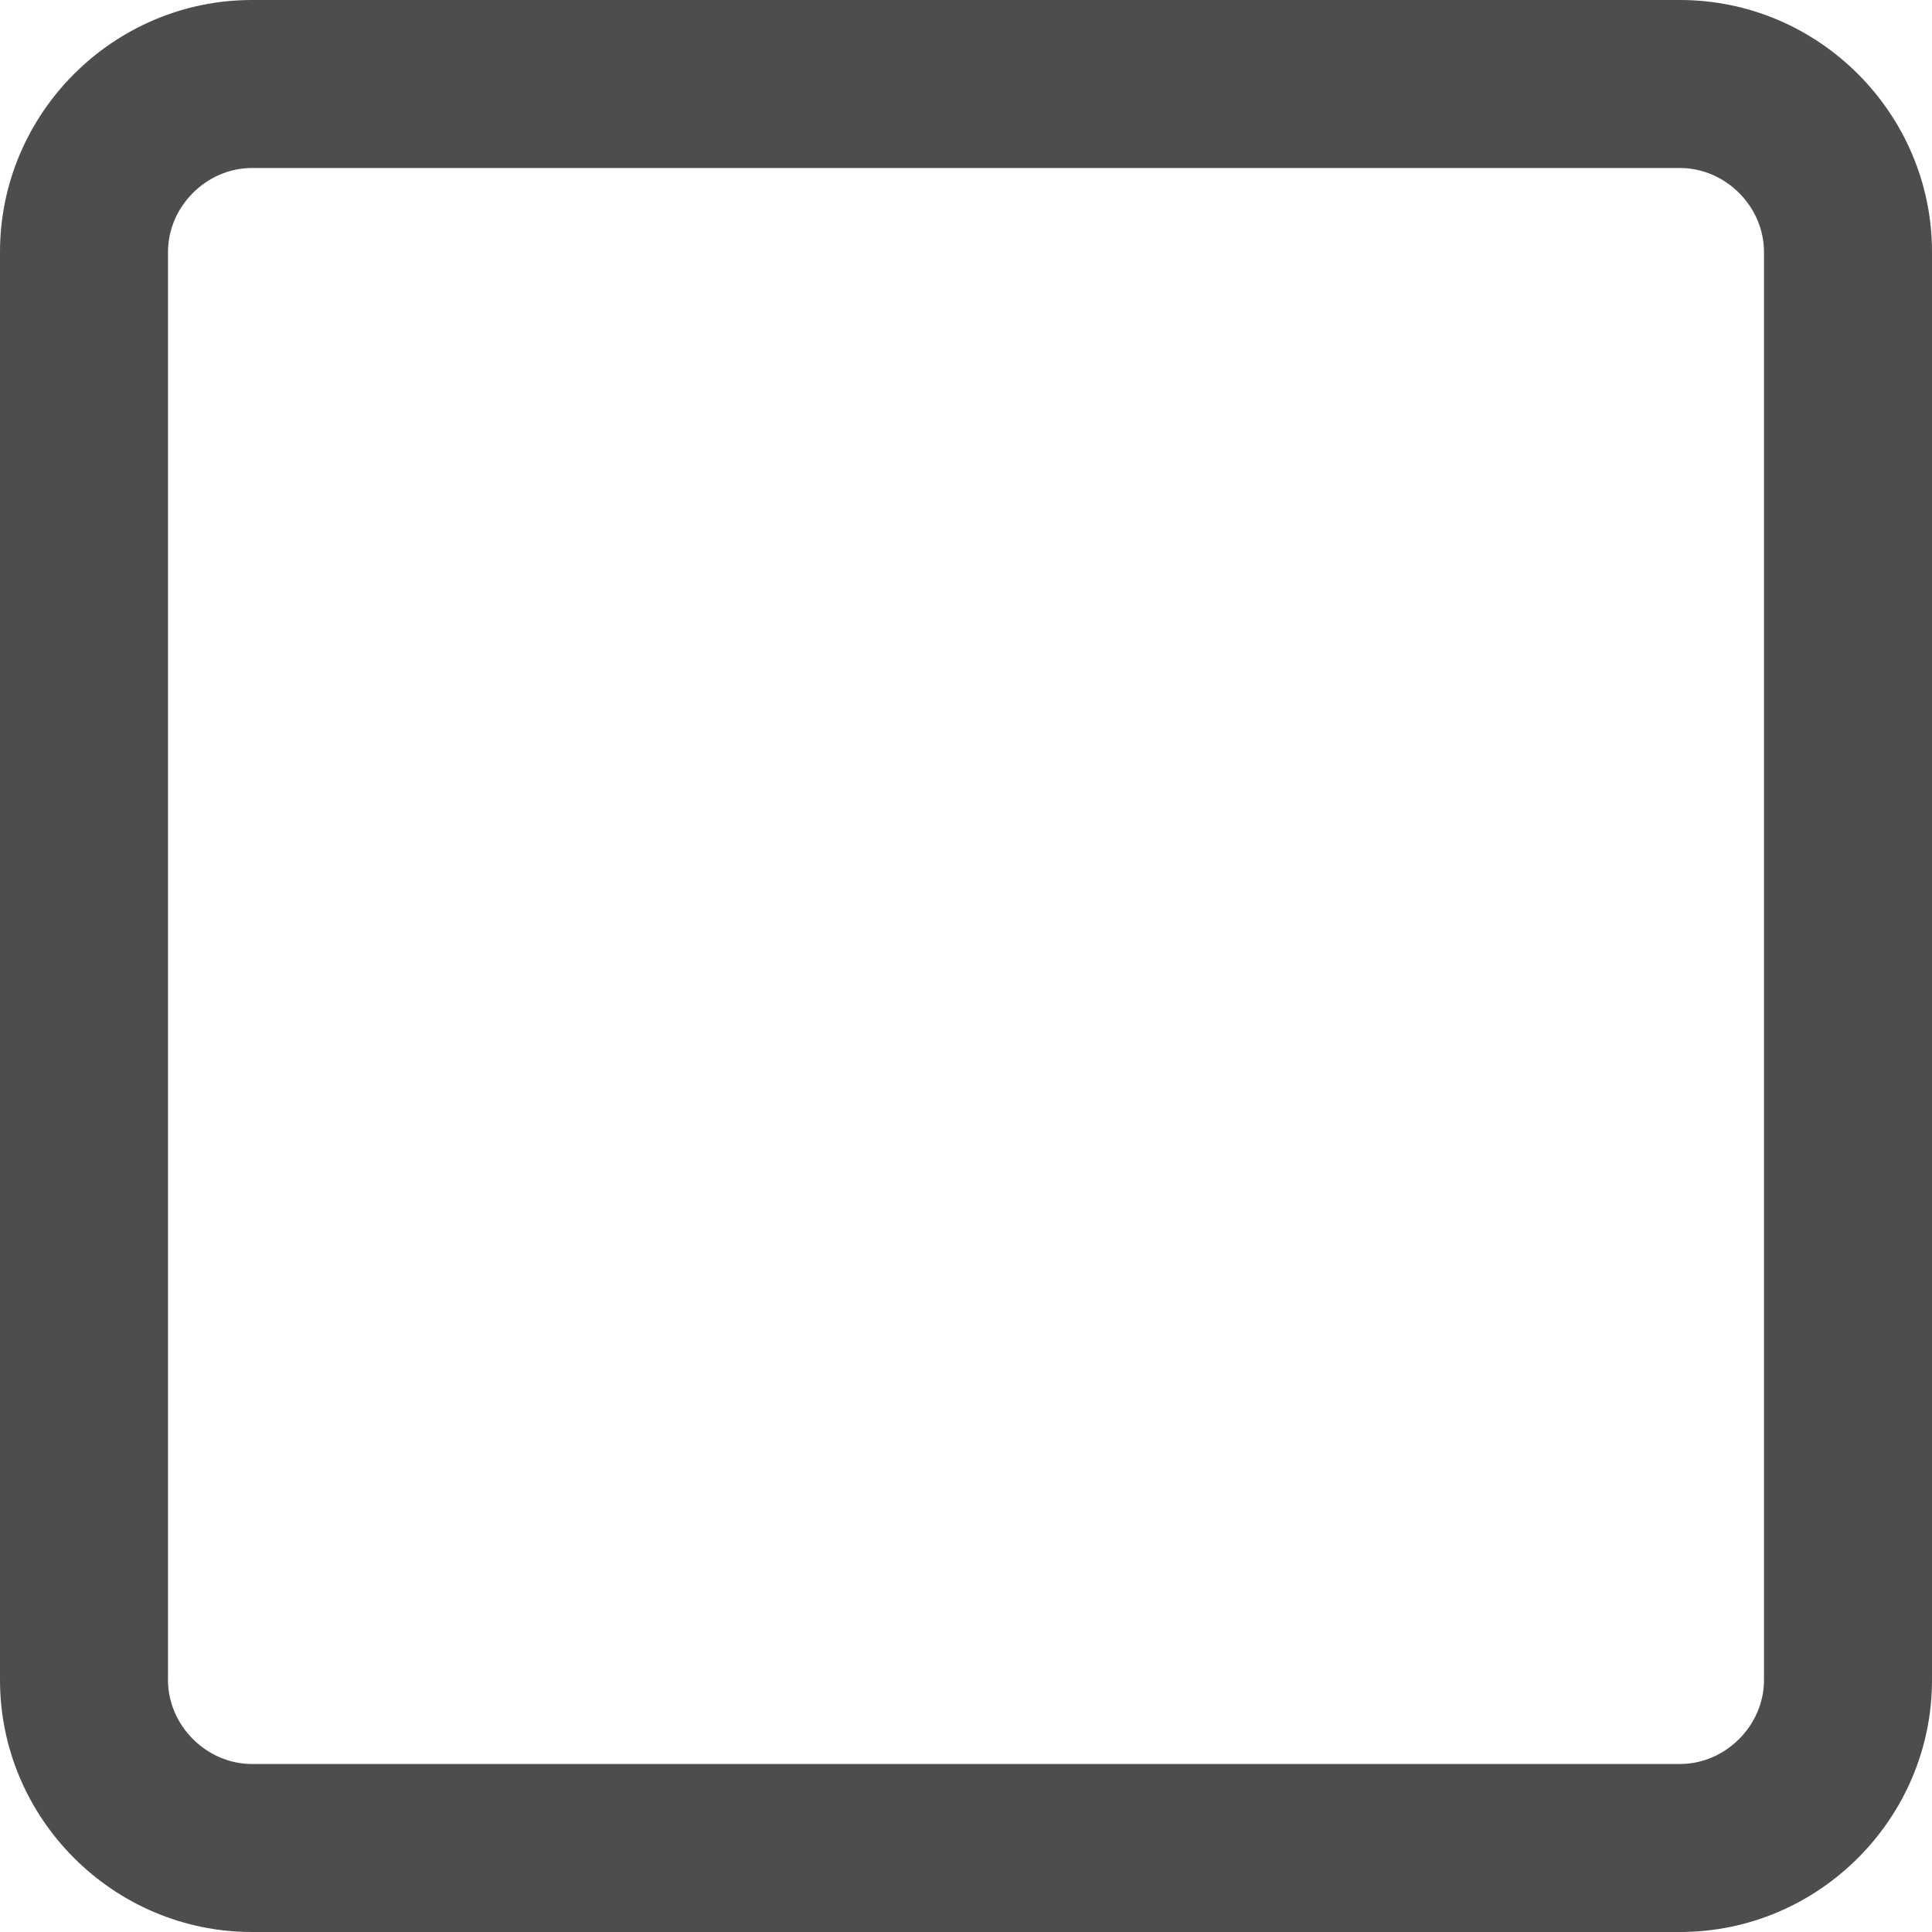
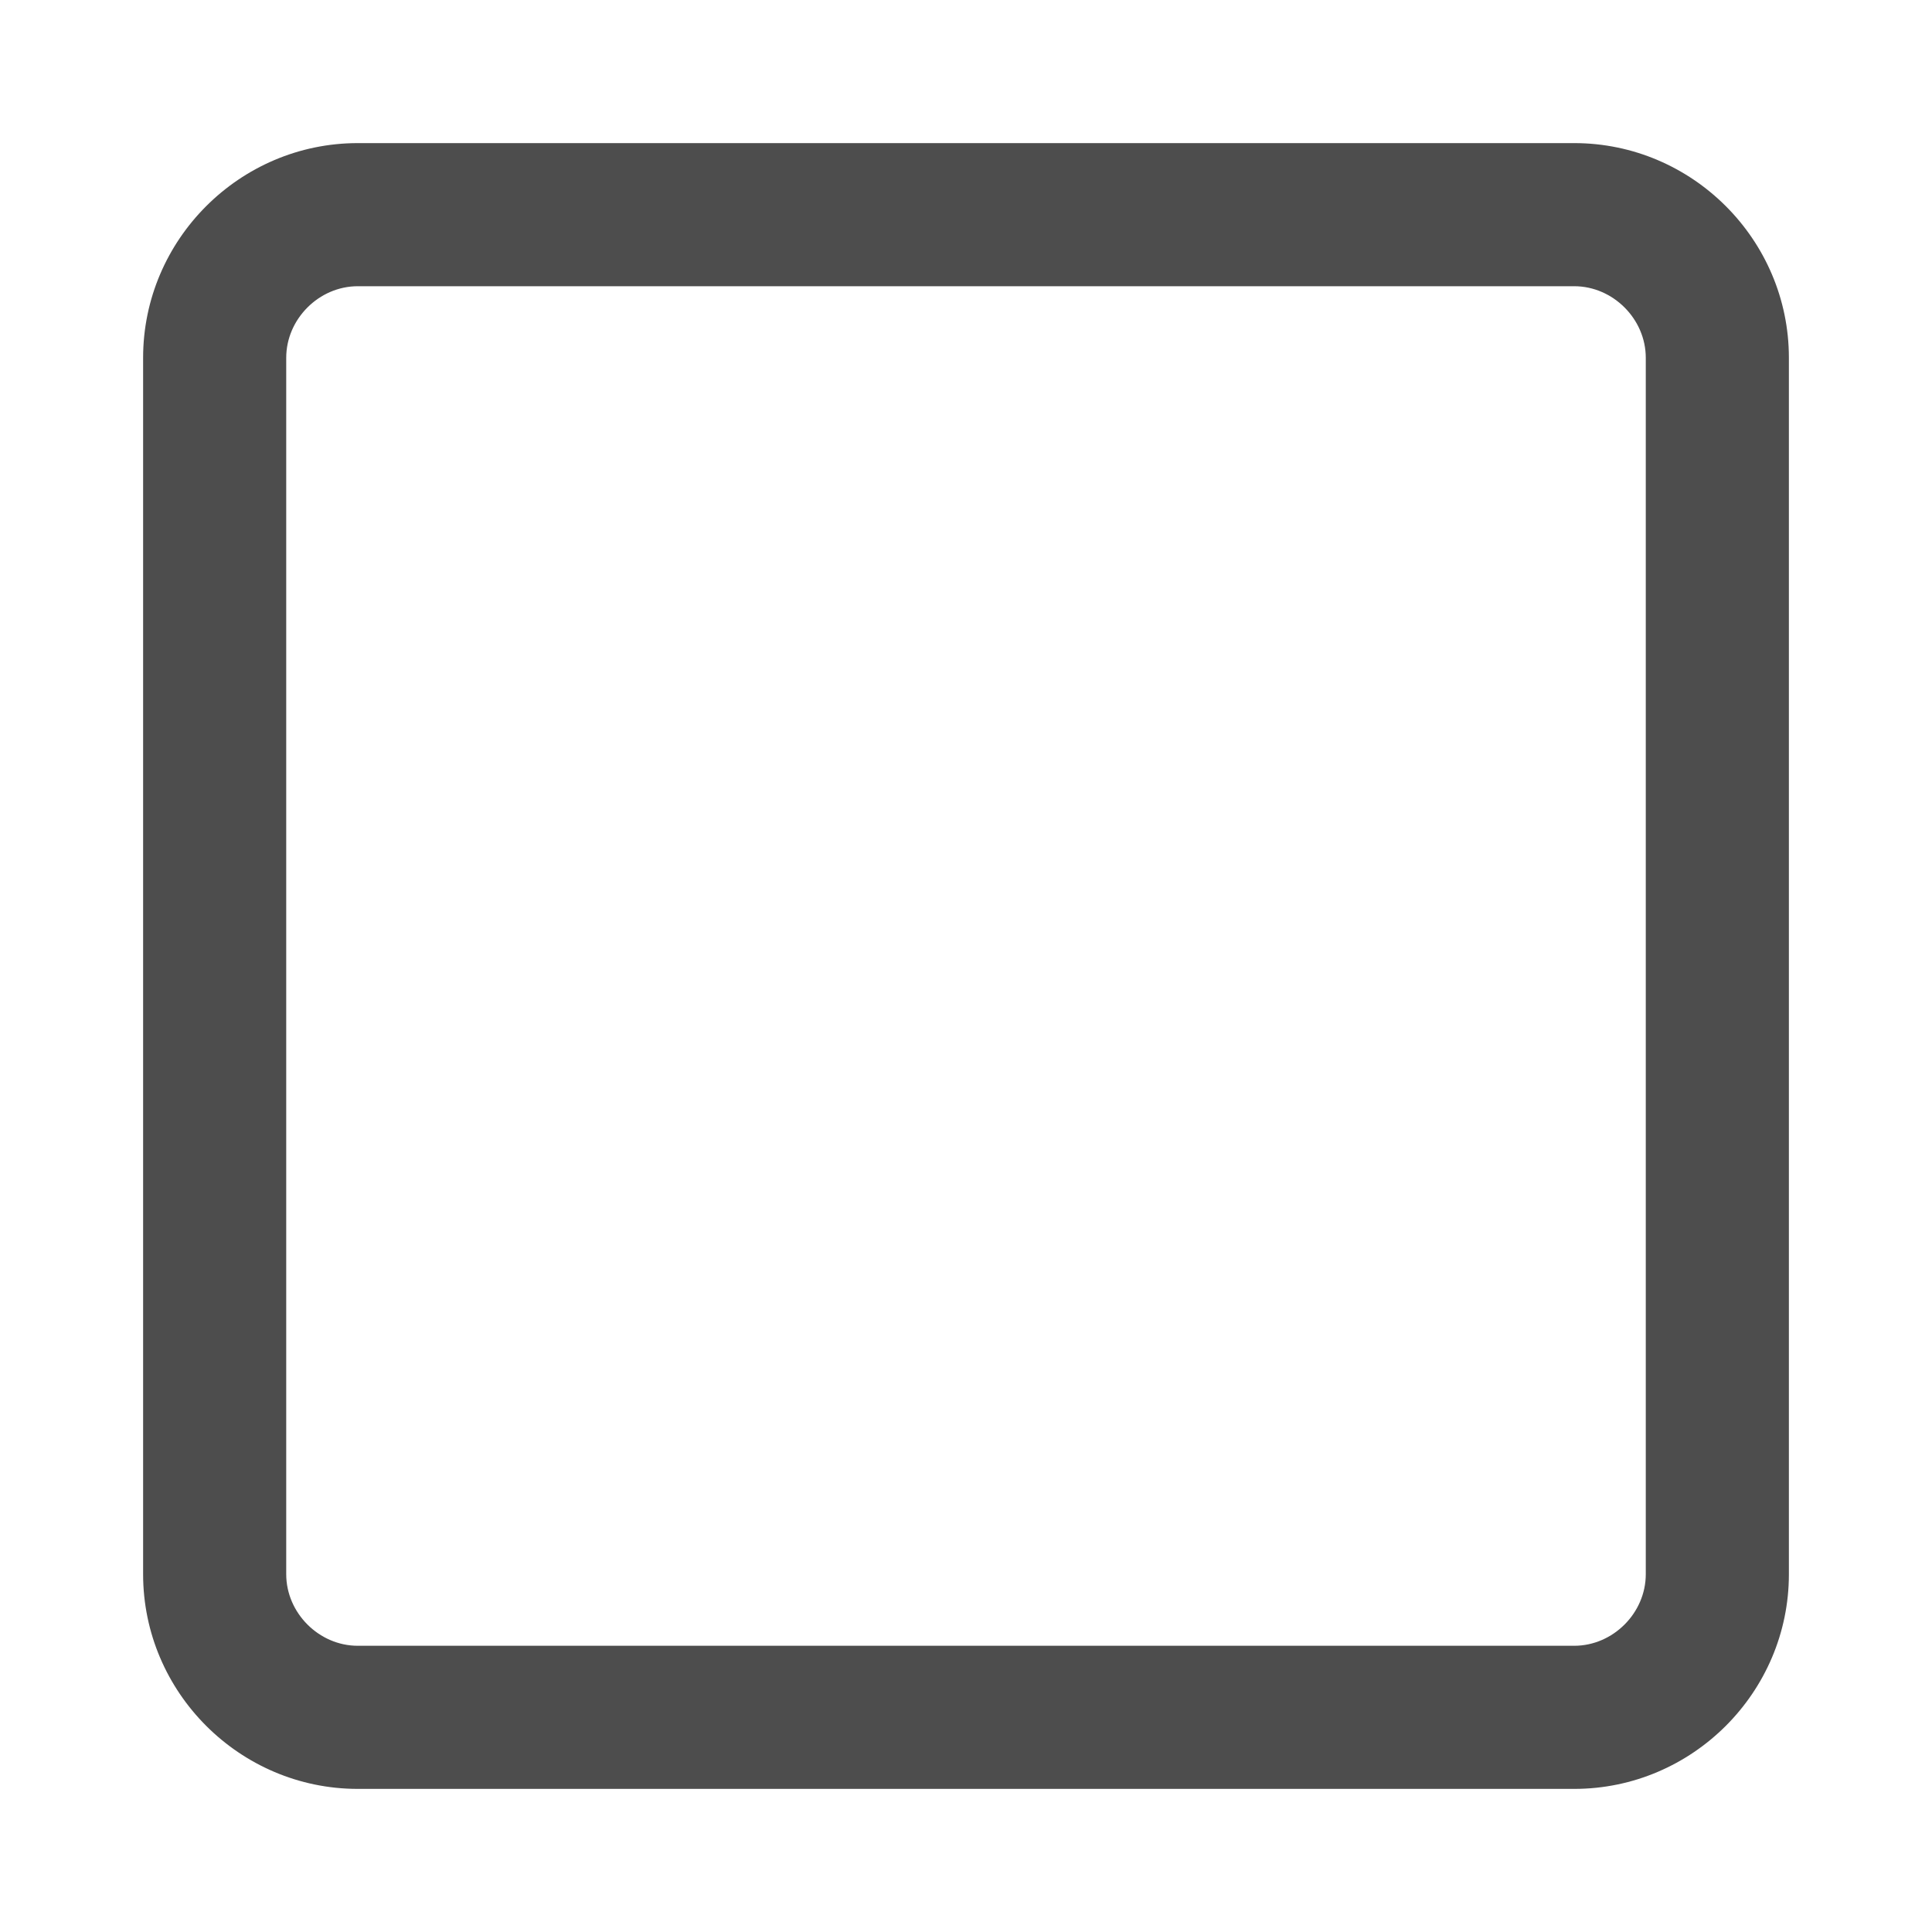
- <svg xmlns="http://www.w3.org/2000/svg" width="23" height="23" viewBox="0 0 23 23" fill="none">
-   <path fill-rule="evenodd" clip-rule="evenodd" d="M3 0H20C21.65 0 23 1.35 23 3V20C23 21.65 21.65 23 20 23H3C1.35 23 0 21.65 0 20V3C0 1.35 1.35 0 3 0ZM21 3C21 2.458 20.542 2 20 2H3C2.458 2 2 2.458 2 3V20C2 20.542 2.458 21 3 21H20C20.542 21 21 20.542 21 20V3Z" fill="#4D4D4D" />
+ <svg xmlns="http://www.w3.org/2000/svg" viewBox="0 0 27 27">
+   <path fill="#4D4D4D" fill-rule="evenodd" d="M5 2h17c1.65 0 3 1.35 3 3v17c0 1.65-1.35 3-3 3H5c-1.65 0-3-1.35-3-3V5c0-1.65 1.35-3 3-3zm18 3c0-.542-.458-1-1-1H5c-.542 0-1 .458-1 1v17c0 .542.458 1 1 1h17c.542 0 1-.458 1-1V5z" clip-rule="evenodd" />
</svg>
